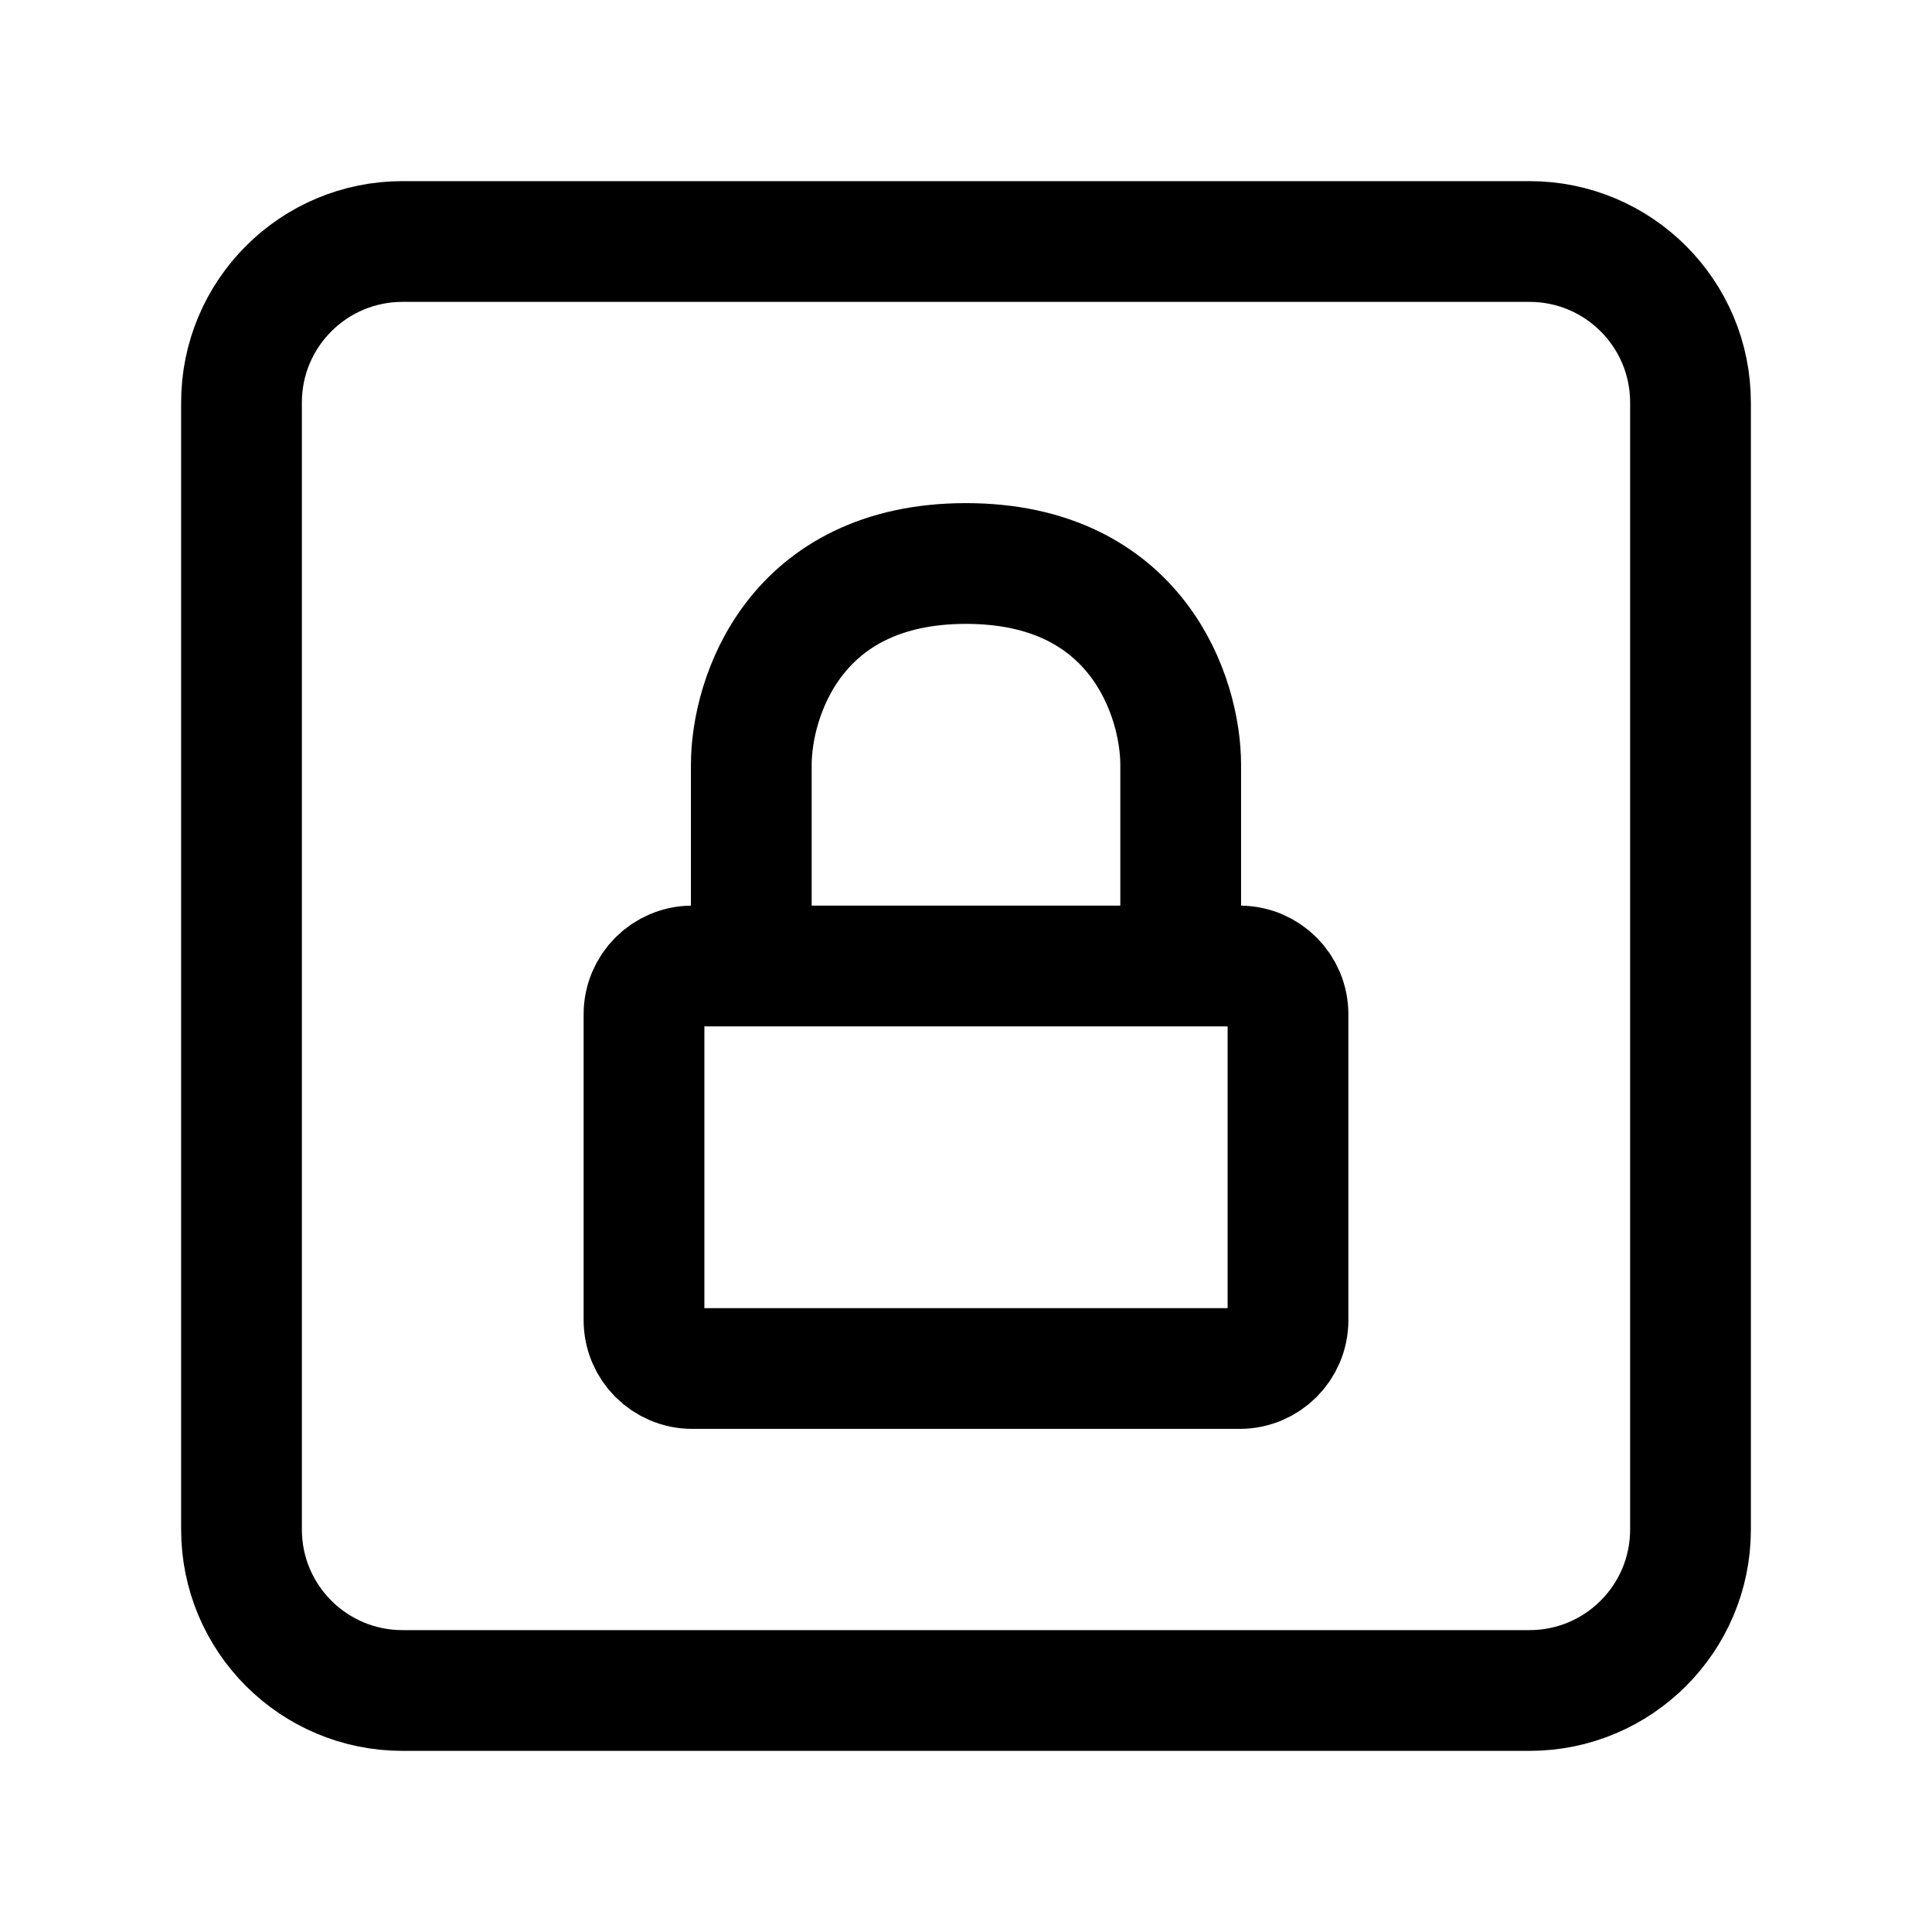
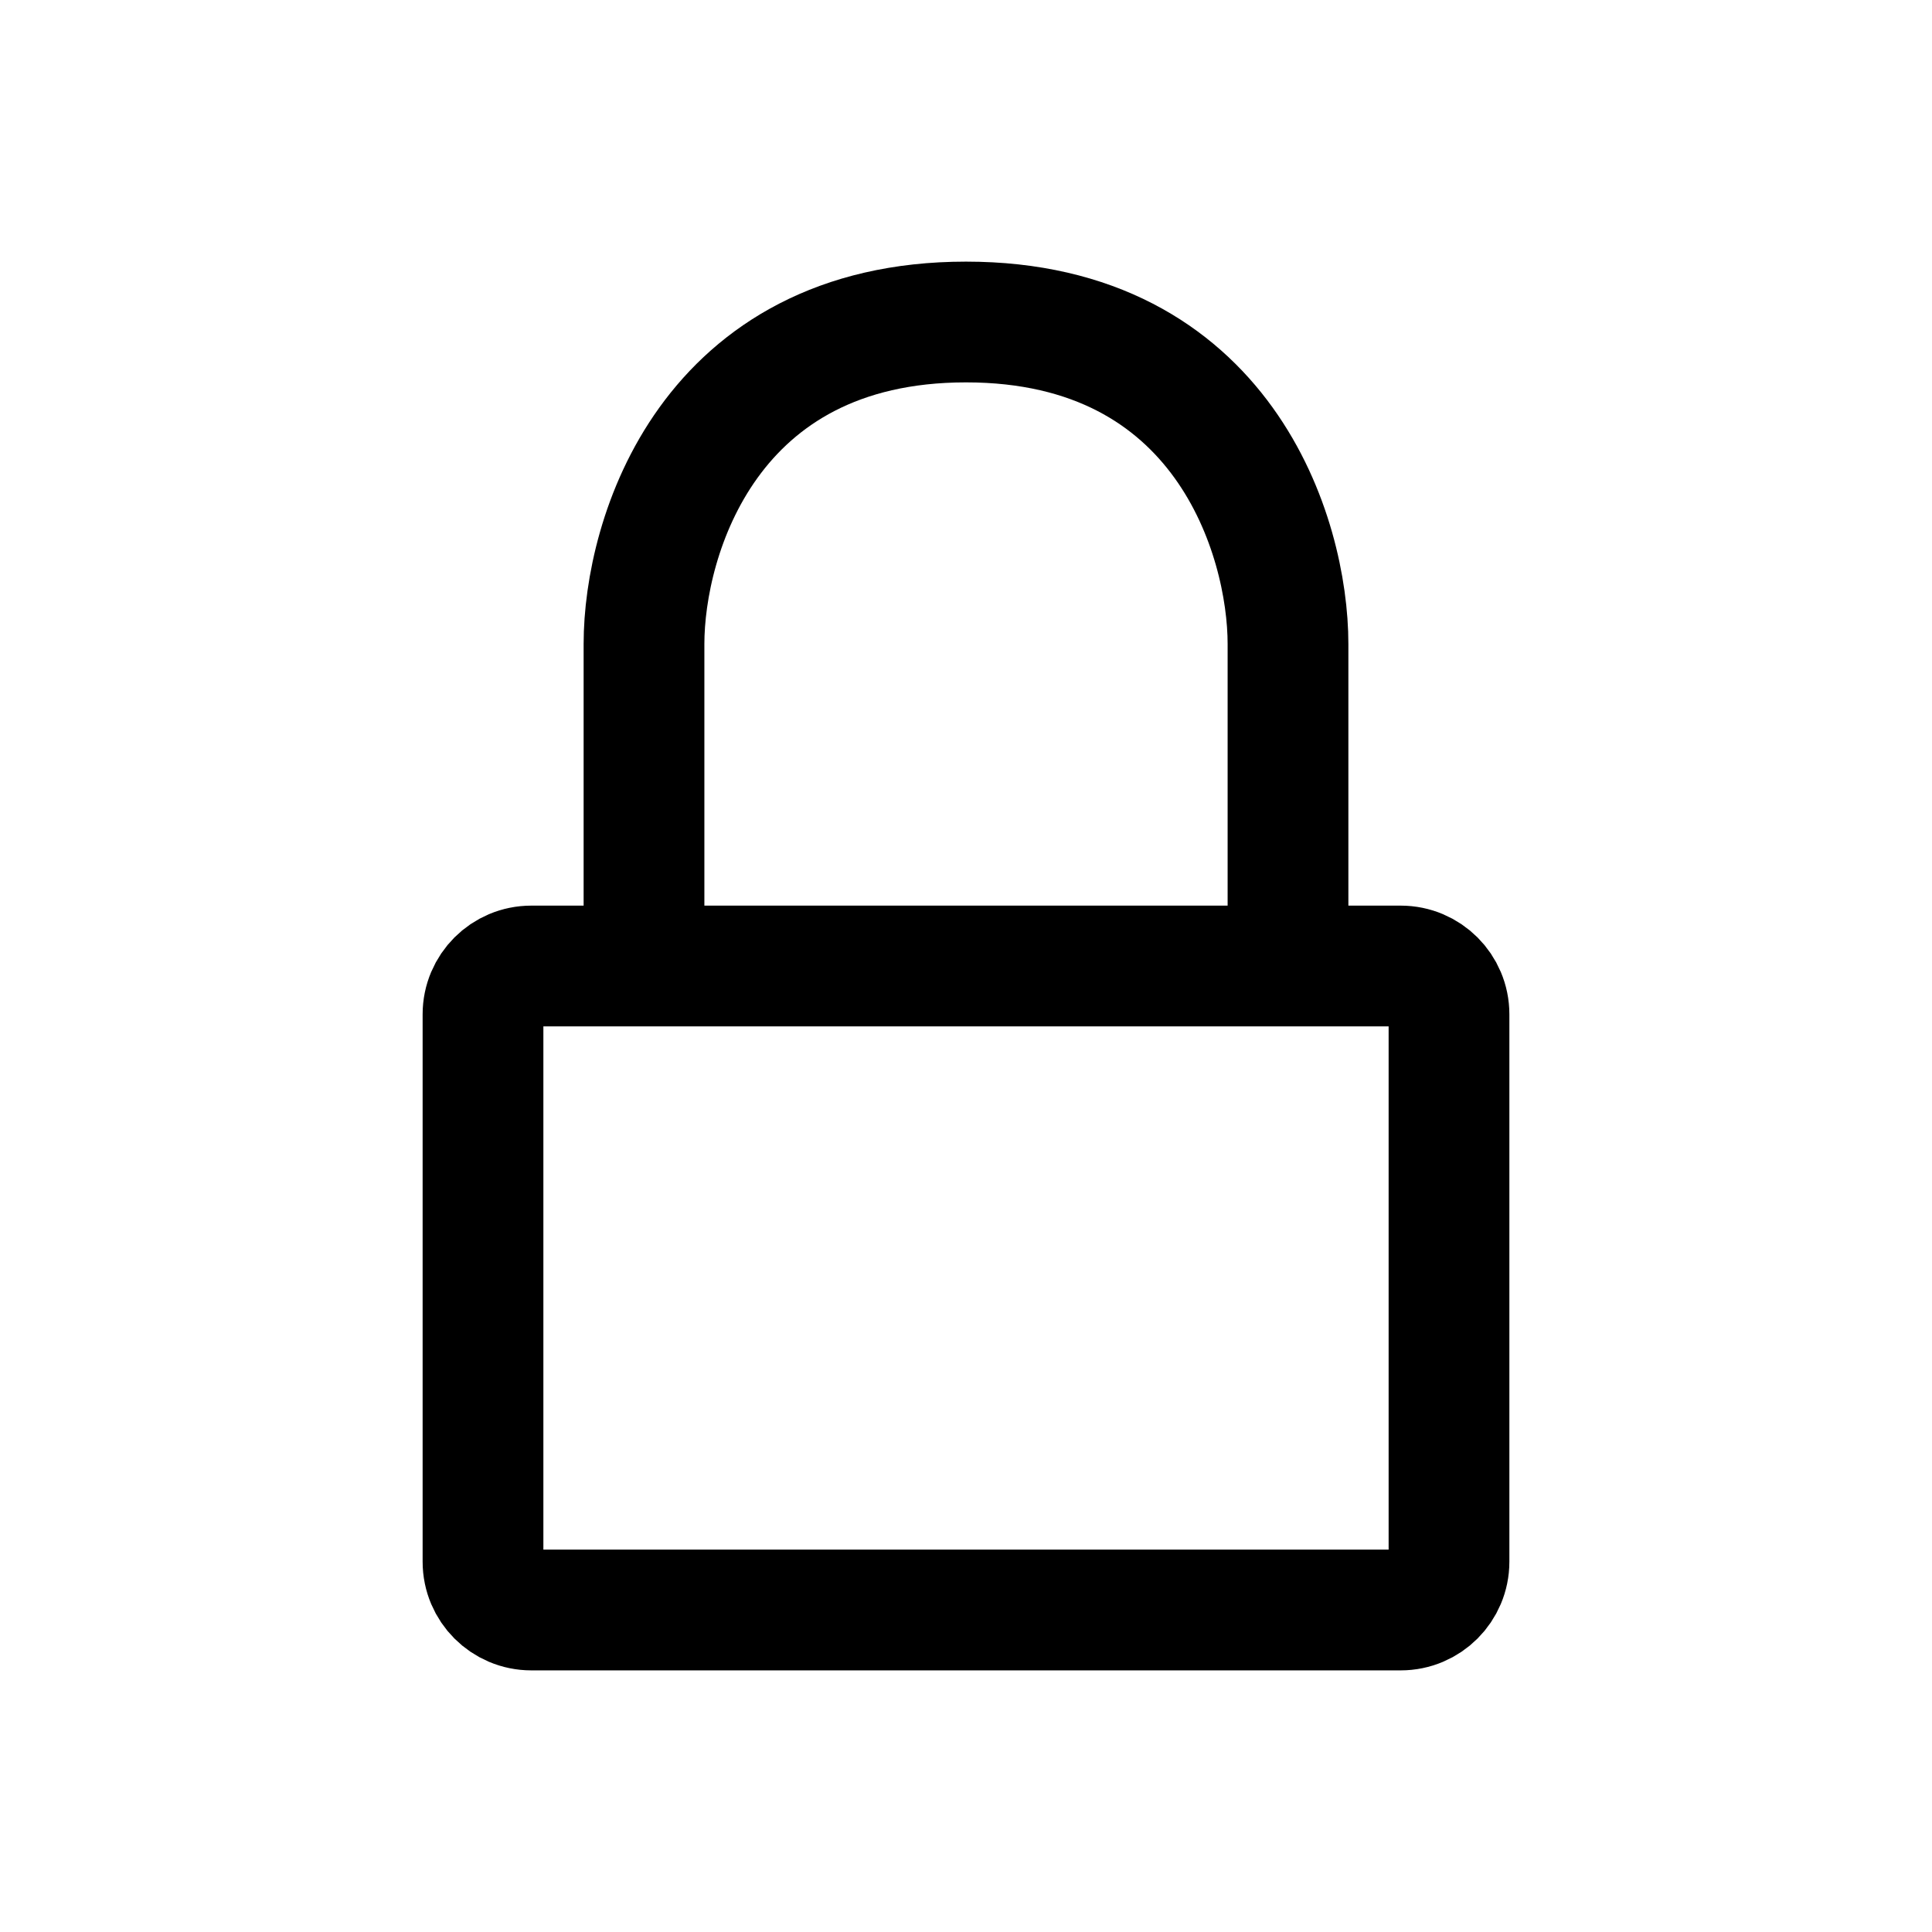
<svg xmlns="http://www.w3.org/2000/svg" width="64px" height="64px" fill="none" stroke-width="1.5" viewBox="0 0 24 24" color="#000000">
-   <path stroke="#000000" stroke-width="1.5" stroke-linecap="round" stroke-linejoin="round" d="M14.667 12h.733a.6.6 0 0 1 .6.6v3.8a.6.6 0 0 1-.6.6H8.6a.6.6 0 0 1-.6-.6v-3.8a.6.6 0 0 1 .6-.6h.733m5.334 0V9.5c0-.833-.534-2.5-2.667-2.5S9.333 8.667 9.333 9.5V12m5.334 0H9.333" />
-   <path stroke="#000000" stroke-width="1.5" d="M3 19V5a2 2 0 0 1 2-2h14a2 2 0 0 1 2 2v14a2 2 0 0 1-2 2H5a2 2 0 0 1-2-2Z" />
+   <path stroke="#000000" stroke-width="1.5" stroke-linecap="round" stroke-linejoin="round" d="M16 12h1.4a.6.6 0 0 1 .6.6v6.8a.6.6 0 0 1-.6.6H6.6a.6.6 0 0 1-.6-.6v-6.8a.6.6 0 0 1 .6-.6H8m8 0V8c0-1.333-.8-4-4-4S8 6.667 8 8v4m8 0H8" />
</svg>
